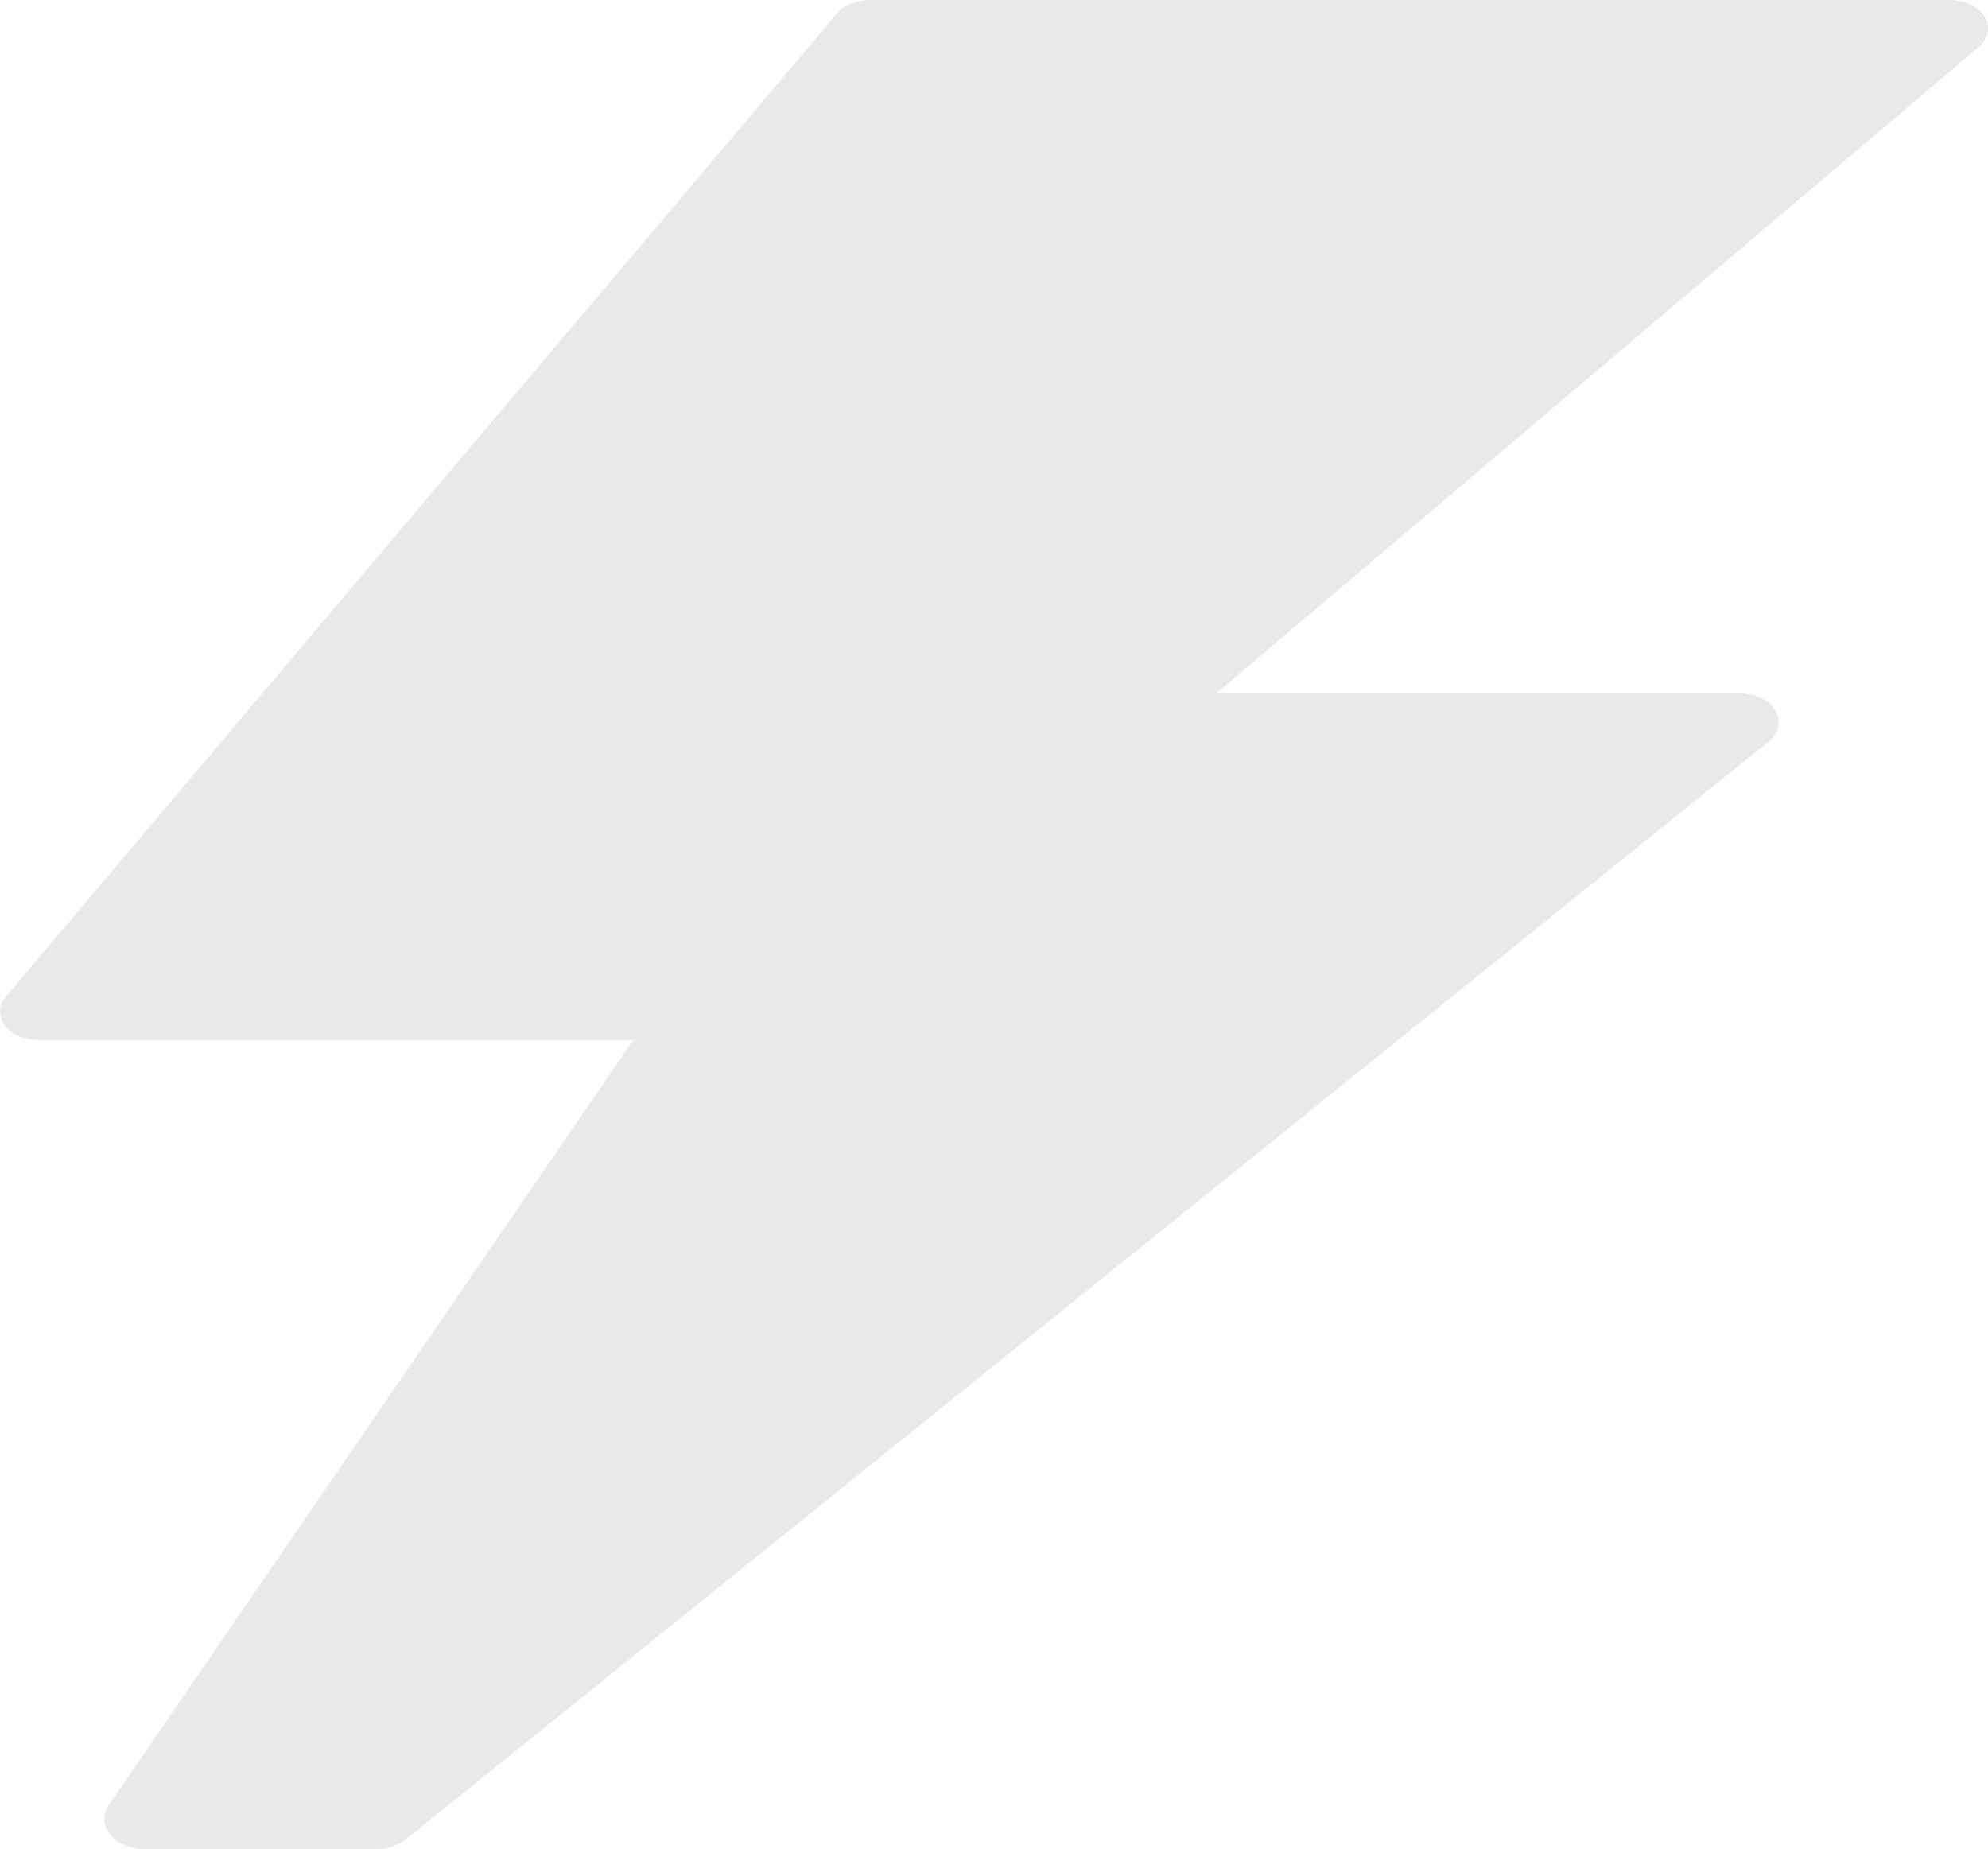
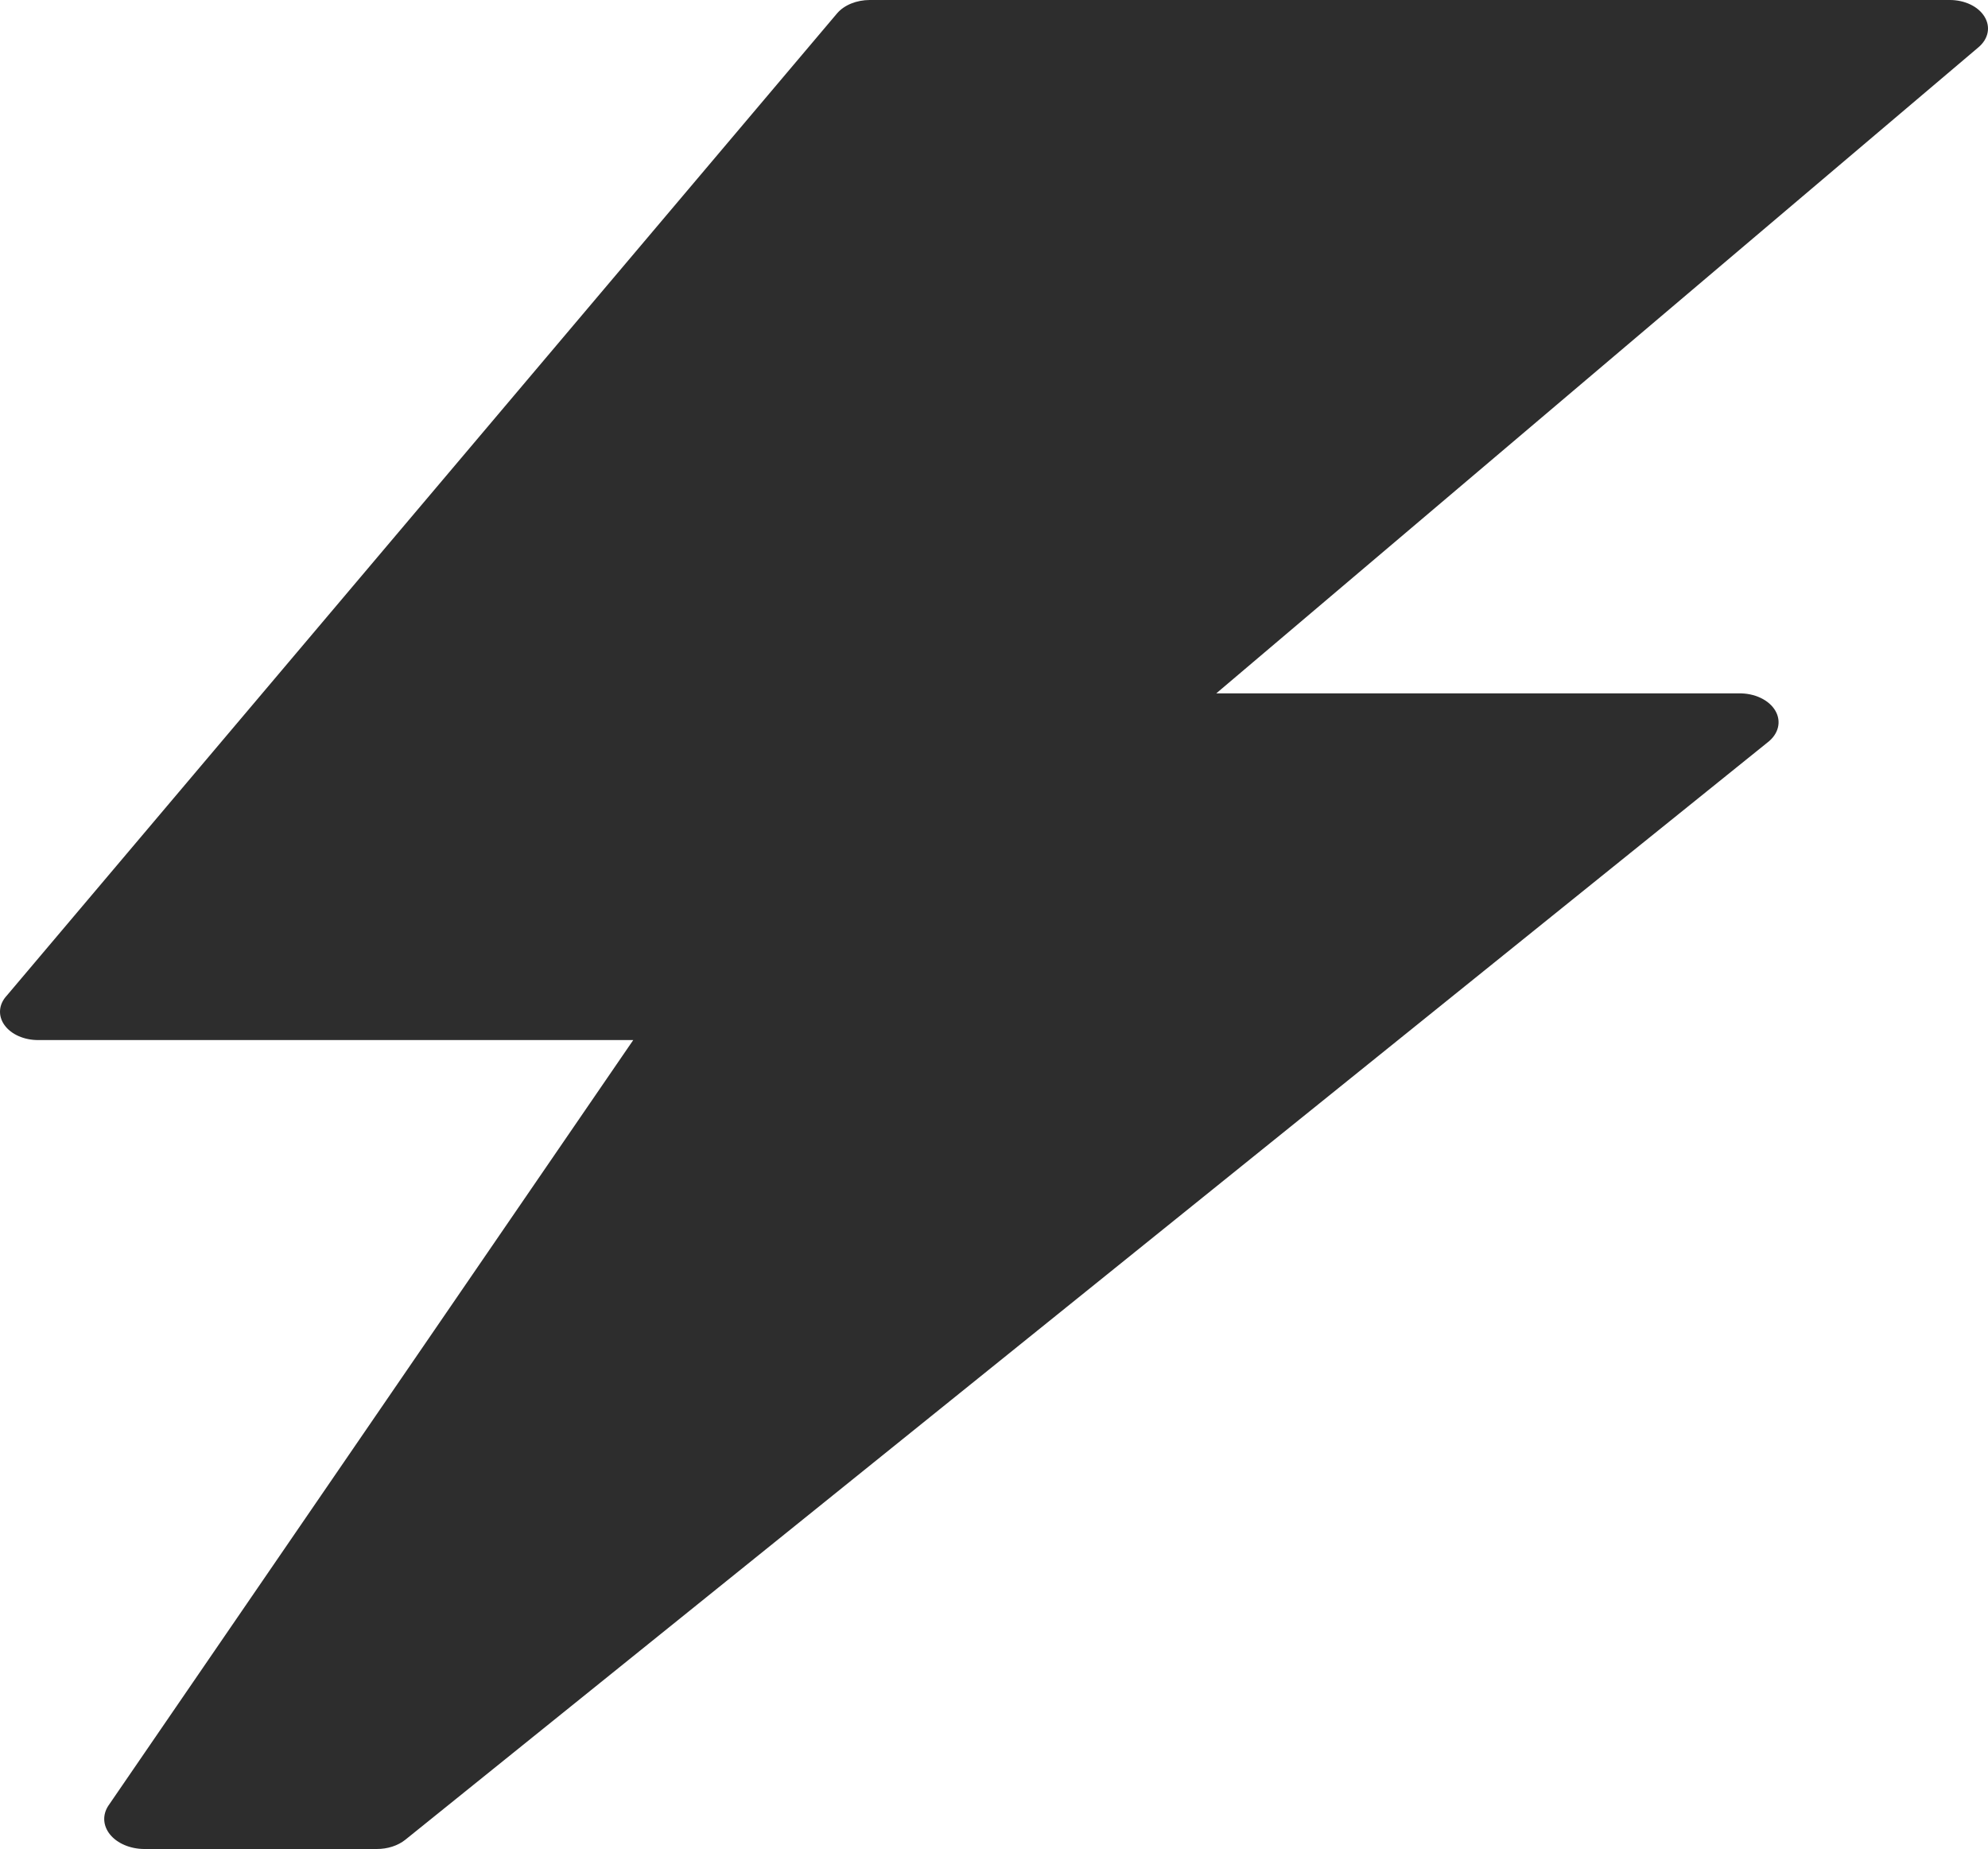
<svg xmlns="http://www.w3.org/2000/svg" width="800" height="744" viewBox="0 0 800 744" fill="none">
-   <path d="M798.615 6.743C797.405 4.725 795.433 3.013 792.941 1.816C790.448 0.619 787.542 -0.012 784.576 0H349.982C347.372 0.003 344.804 0.495 342.515 1.429C340.226 2.363 338.288 3.711 336.878 5.348L2.743 400.597C1.135 402.318 0.195 404.337 0.027 406.431C-0.14 408.524 0.471 410.612 1.794 412.463C3.116 414.315 5.099 415.858 7.524 416.923C9.948 417.988 12.72 418.534 15.534 418.5H254.827L43.613 726.562C42.4 728.394 41.831 730.425 41.956 732.466C42.082 734.507 42.9 736.49 44.333 738.232C45.766 739.973 47.768 741.415 50.152 742.424C52.536 743.433 55.223 743.975 57.964 744H151.56C153.725 744.011 155.869 743.686 157.857 743.045C159.844 742.405 161.631 741.463 163.103 740.28L711.26 298.763C713.436 297.11 714.9 295.01 715.465 292.733C716.029 290.455 715.668 288.105 714.428 285.981C713.188 283.858 711.125 282.059 708.504 280.815C705.882 279.571 702.823 278.939 699.716 279H489.439L796.119 19.065C798.097 17.414 799.386 15.369 799.829 13.181C800.272 10.992 799.85 8.755 798.615 6.743Z" fill="#E9E9E9" />
+   <path d="M798.615 6.743C797.405 4.725 795.433 3.013 792.941 1.816C790.448 0.619 787.542 -0.012 784.576 0H349.982C347.372 0.003 344.804 0.495 342.515 1.429C340.226 2.363 338.288 3.711 336.878 5.348L2.743 400.597C1.135 402.318 0.195 404.337 0.027 406.431C-0.14 408.524 0.471 410.612 1.794 412.463C3.116 414.315 5.099 415.858 7.524 416.923C9.948 417.988 12.72 418.534 15.534 418.5H254.827L43.613 726.562C42.4 728.394 41.831 730.425 41.956 732.466C42.082 734.507 42.9 736.49 44.333 738.232C45.766 739.973 47.768 741.415 50.152 742.424C52.536 743.433 55.223 743.975 57.964 744H151.56C153.725 744.011 155.869 743.686 157.857 743.045C159.844 742.405 161.631 741.463 163.103 740.28L711.26 298.763C713.436 297.11 714.9 295.01 715.465 292.733C716.029 290.455 715.668 288.105 714.428 285.981C713.188 283.858 711.125 282.059 708.504 280.815C705.882 279.571 702.823 278.939 699.716 279H489.439L796.119 19.065C798.097 17.414 799.386 15.369 799.829 13.181C800.272 10.992 799.85 8.755 798.615 6.743Z" fill="#2D2D2D" />
</svg>
